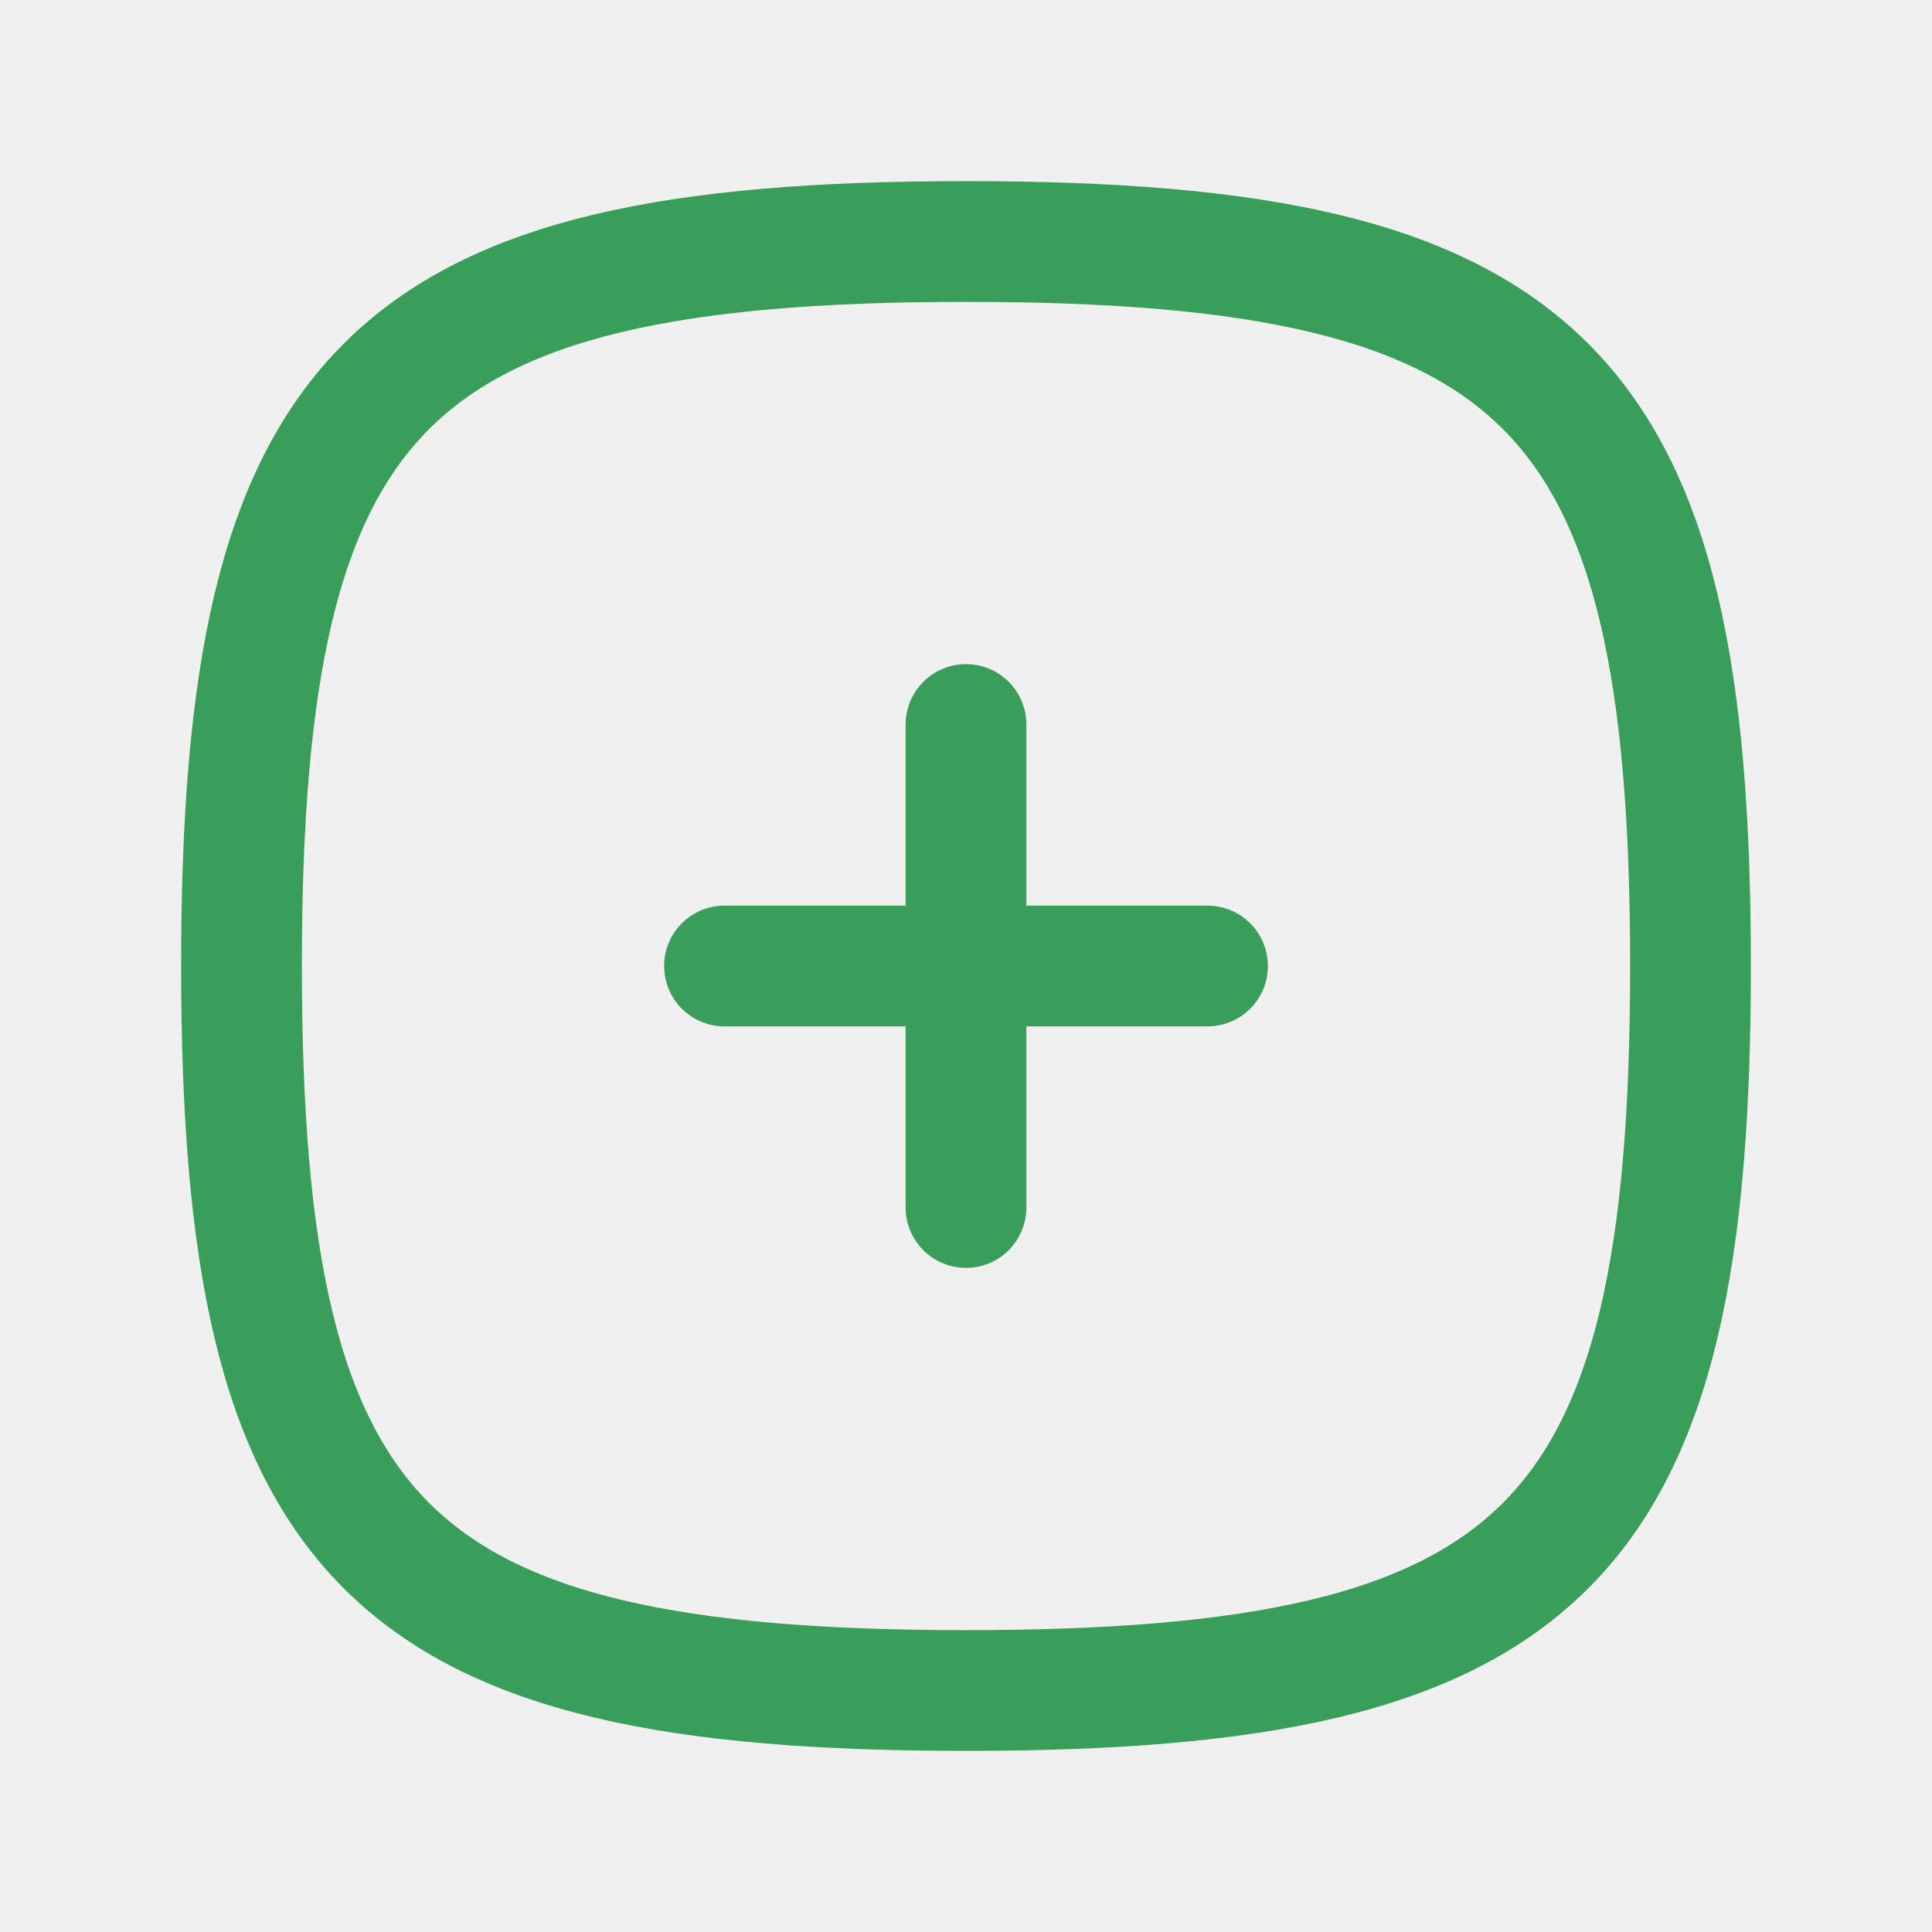
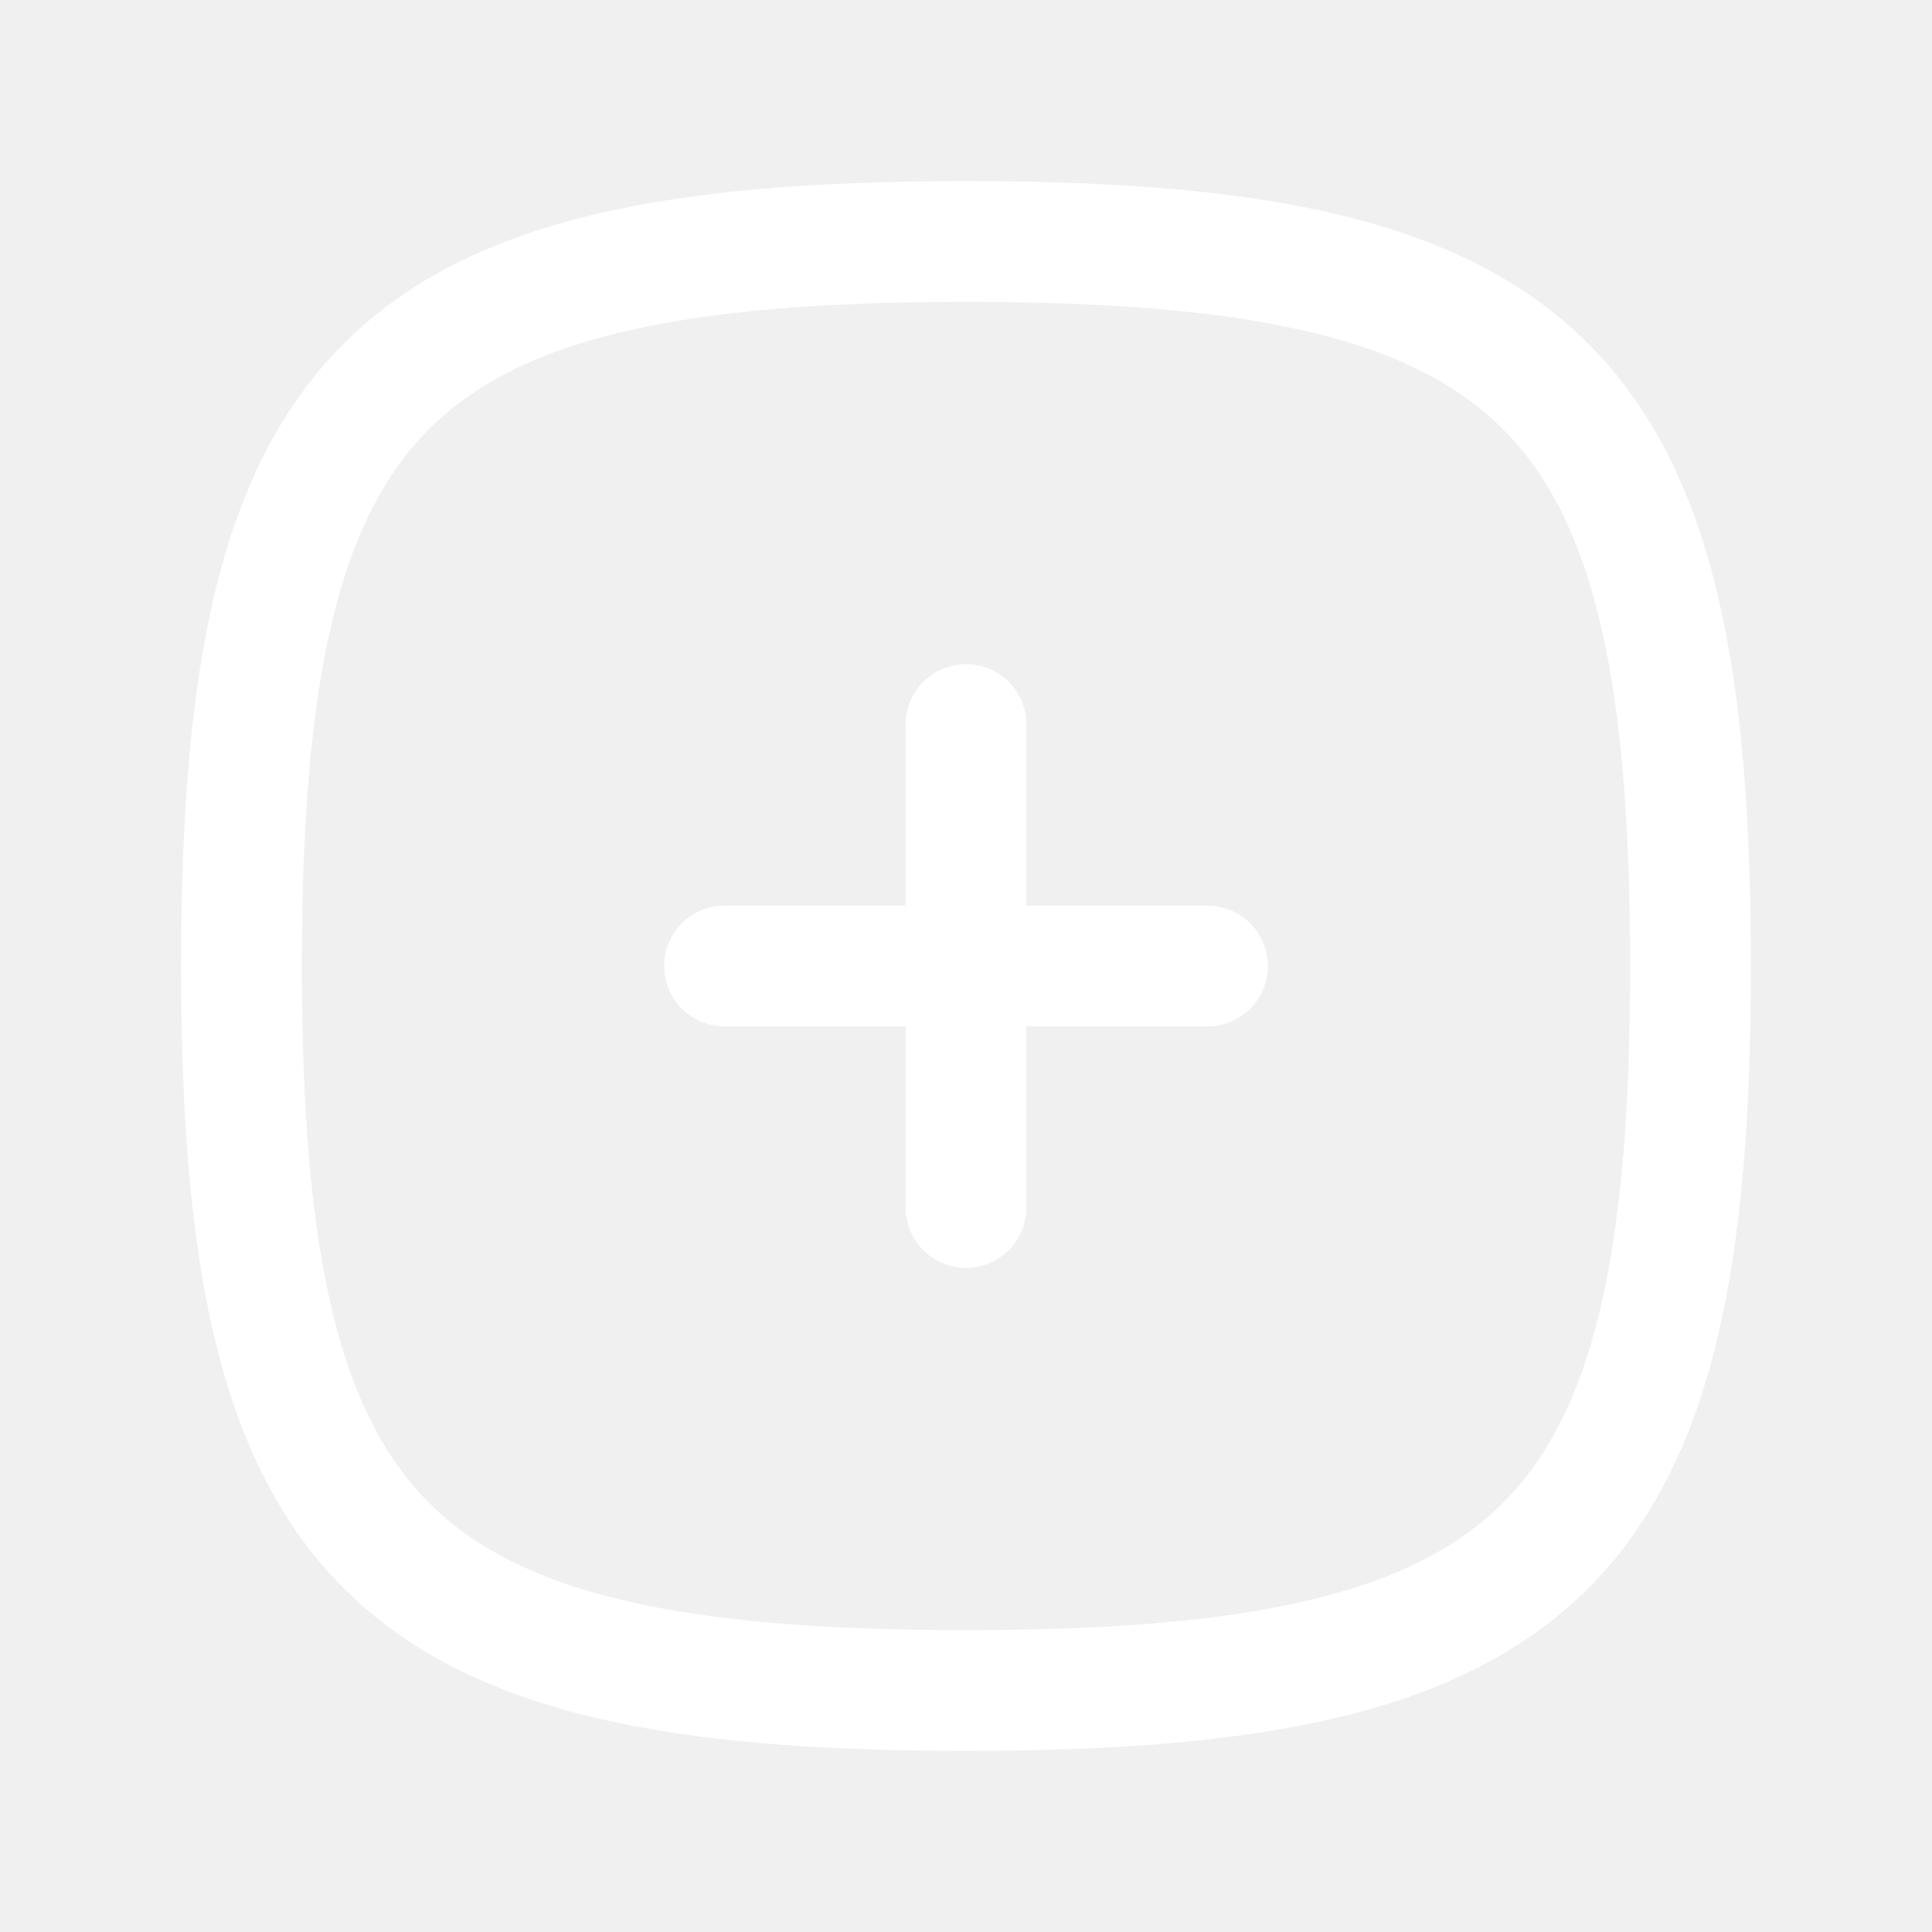
- <svg xmlns="http://www.w3.org/2000/svg" class="icon icon-tabler icon-tabler-square-rounded-plus" width="44" height="44" viewBox="0 0 24 24" stroke-width="1.5" stroke="#399E5A" fill="none" stroke-linecap="round" stroke-linejoin="round">
+ <svg xmlns="http://www.w3.org/2000/svg" class="icon icon-tabler icon-tabler-square-rounded-plus" width="44" height="44" viewBox="0 0 24 24" stroke-width="1.5" stroke="#ffffff" fill="none" stroke-linecap="round" stroke-linejoin="round">
  <path stroke="none" d="M0 0h24v24H0z" fill="none" />
  <path d="M9 12h6" />
  <path d="M12 9v6" />
  <path d="M12 3c7.2 0 9 1.8 9 9s-1.8 9 -9 9s-9 -1.8 -9 -9s1.8 -9 9 -9z" />
</svg>
